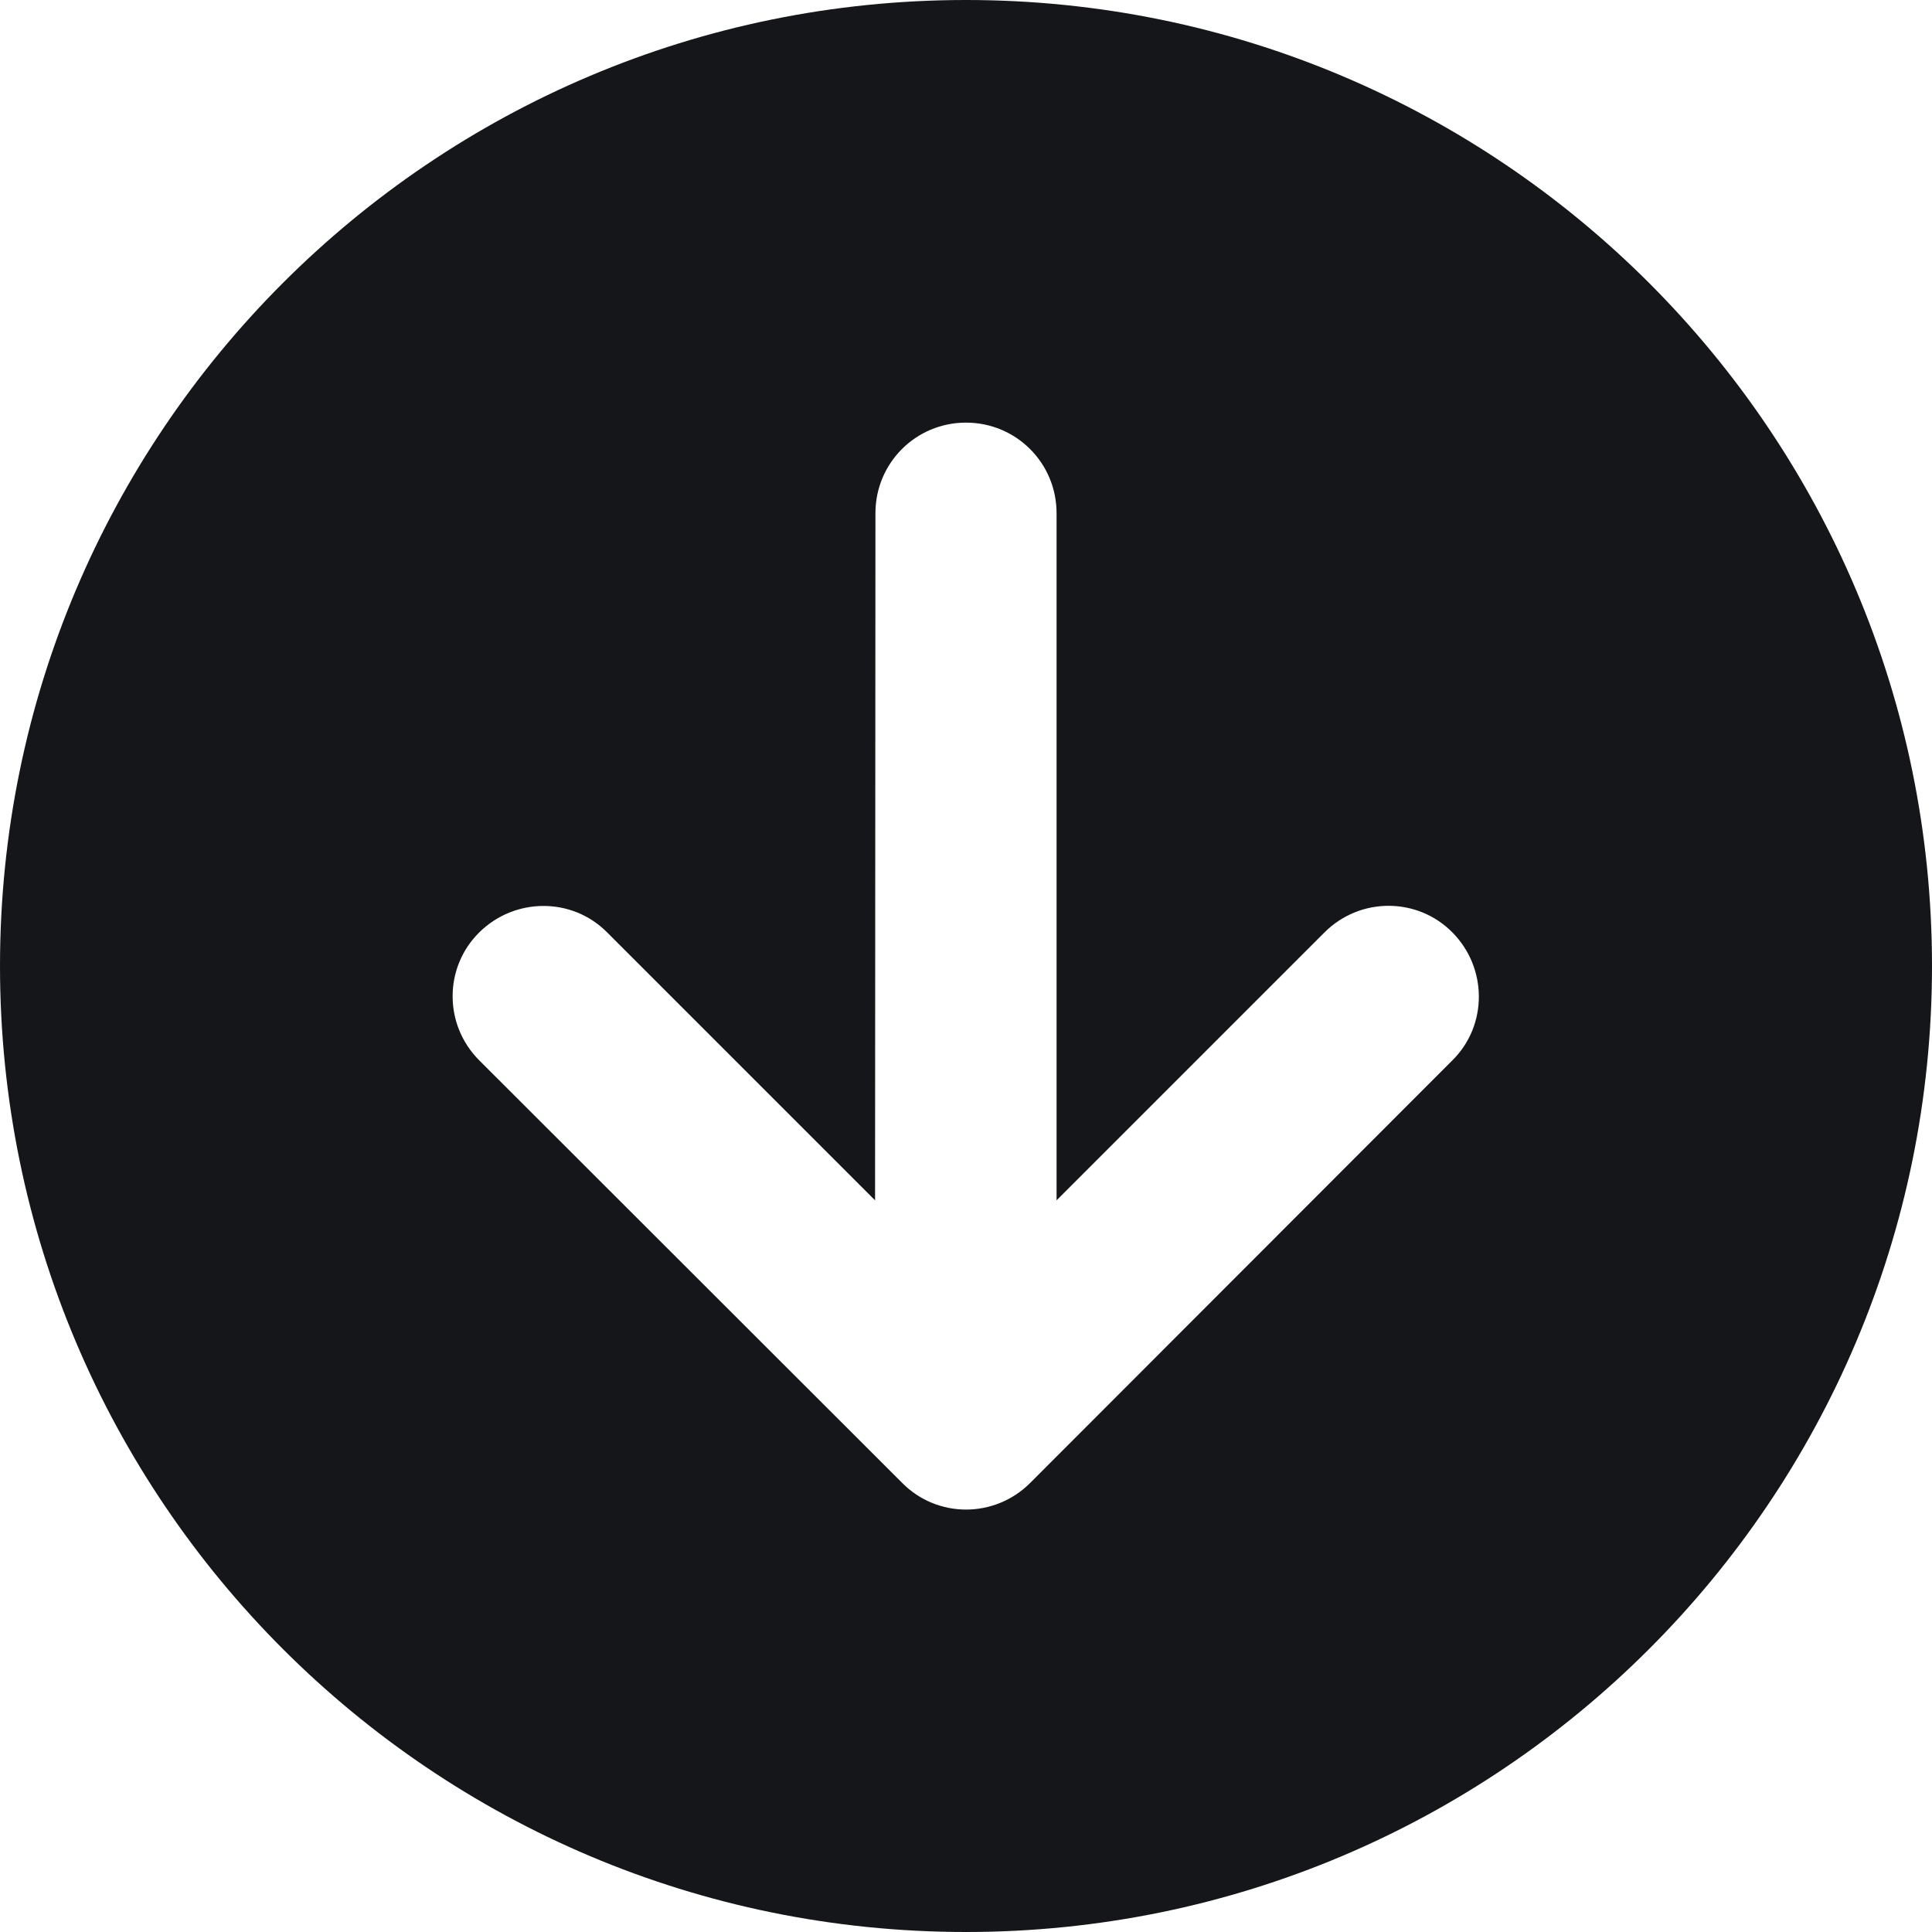
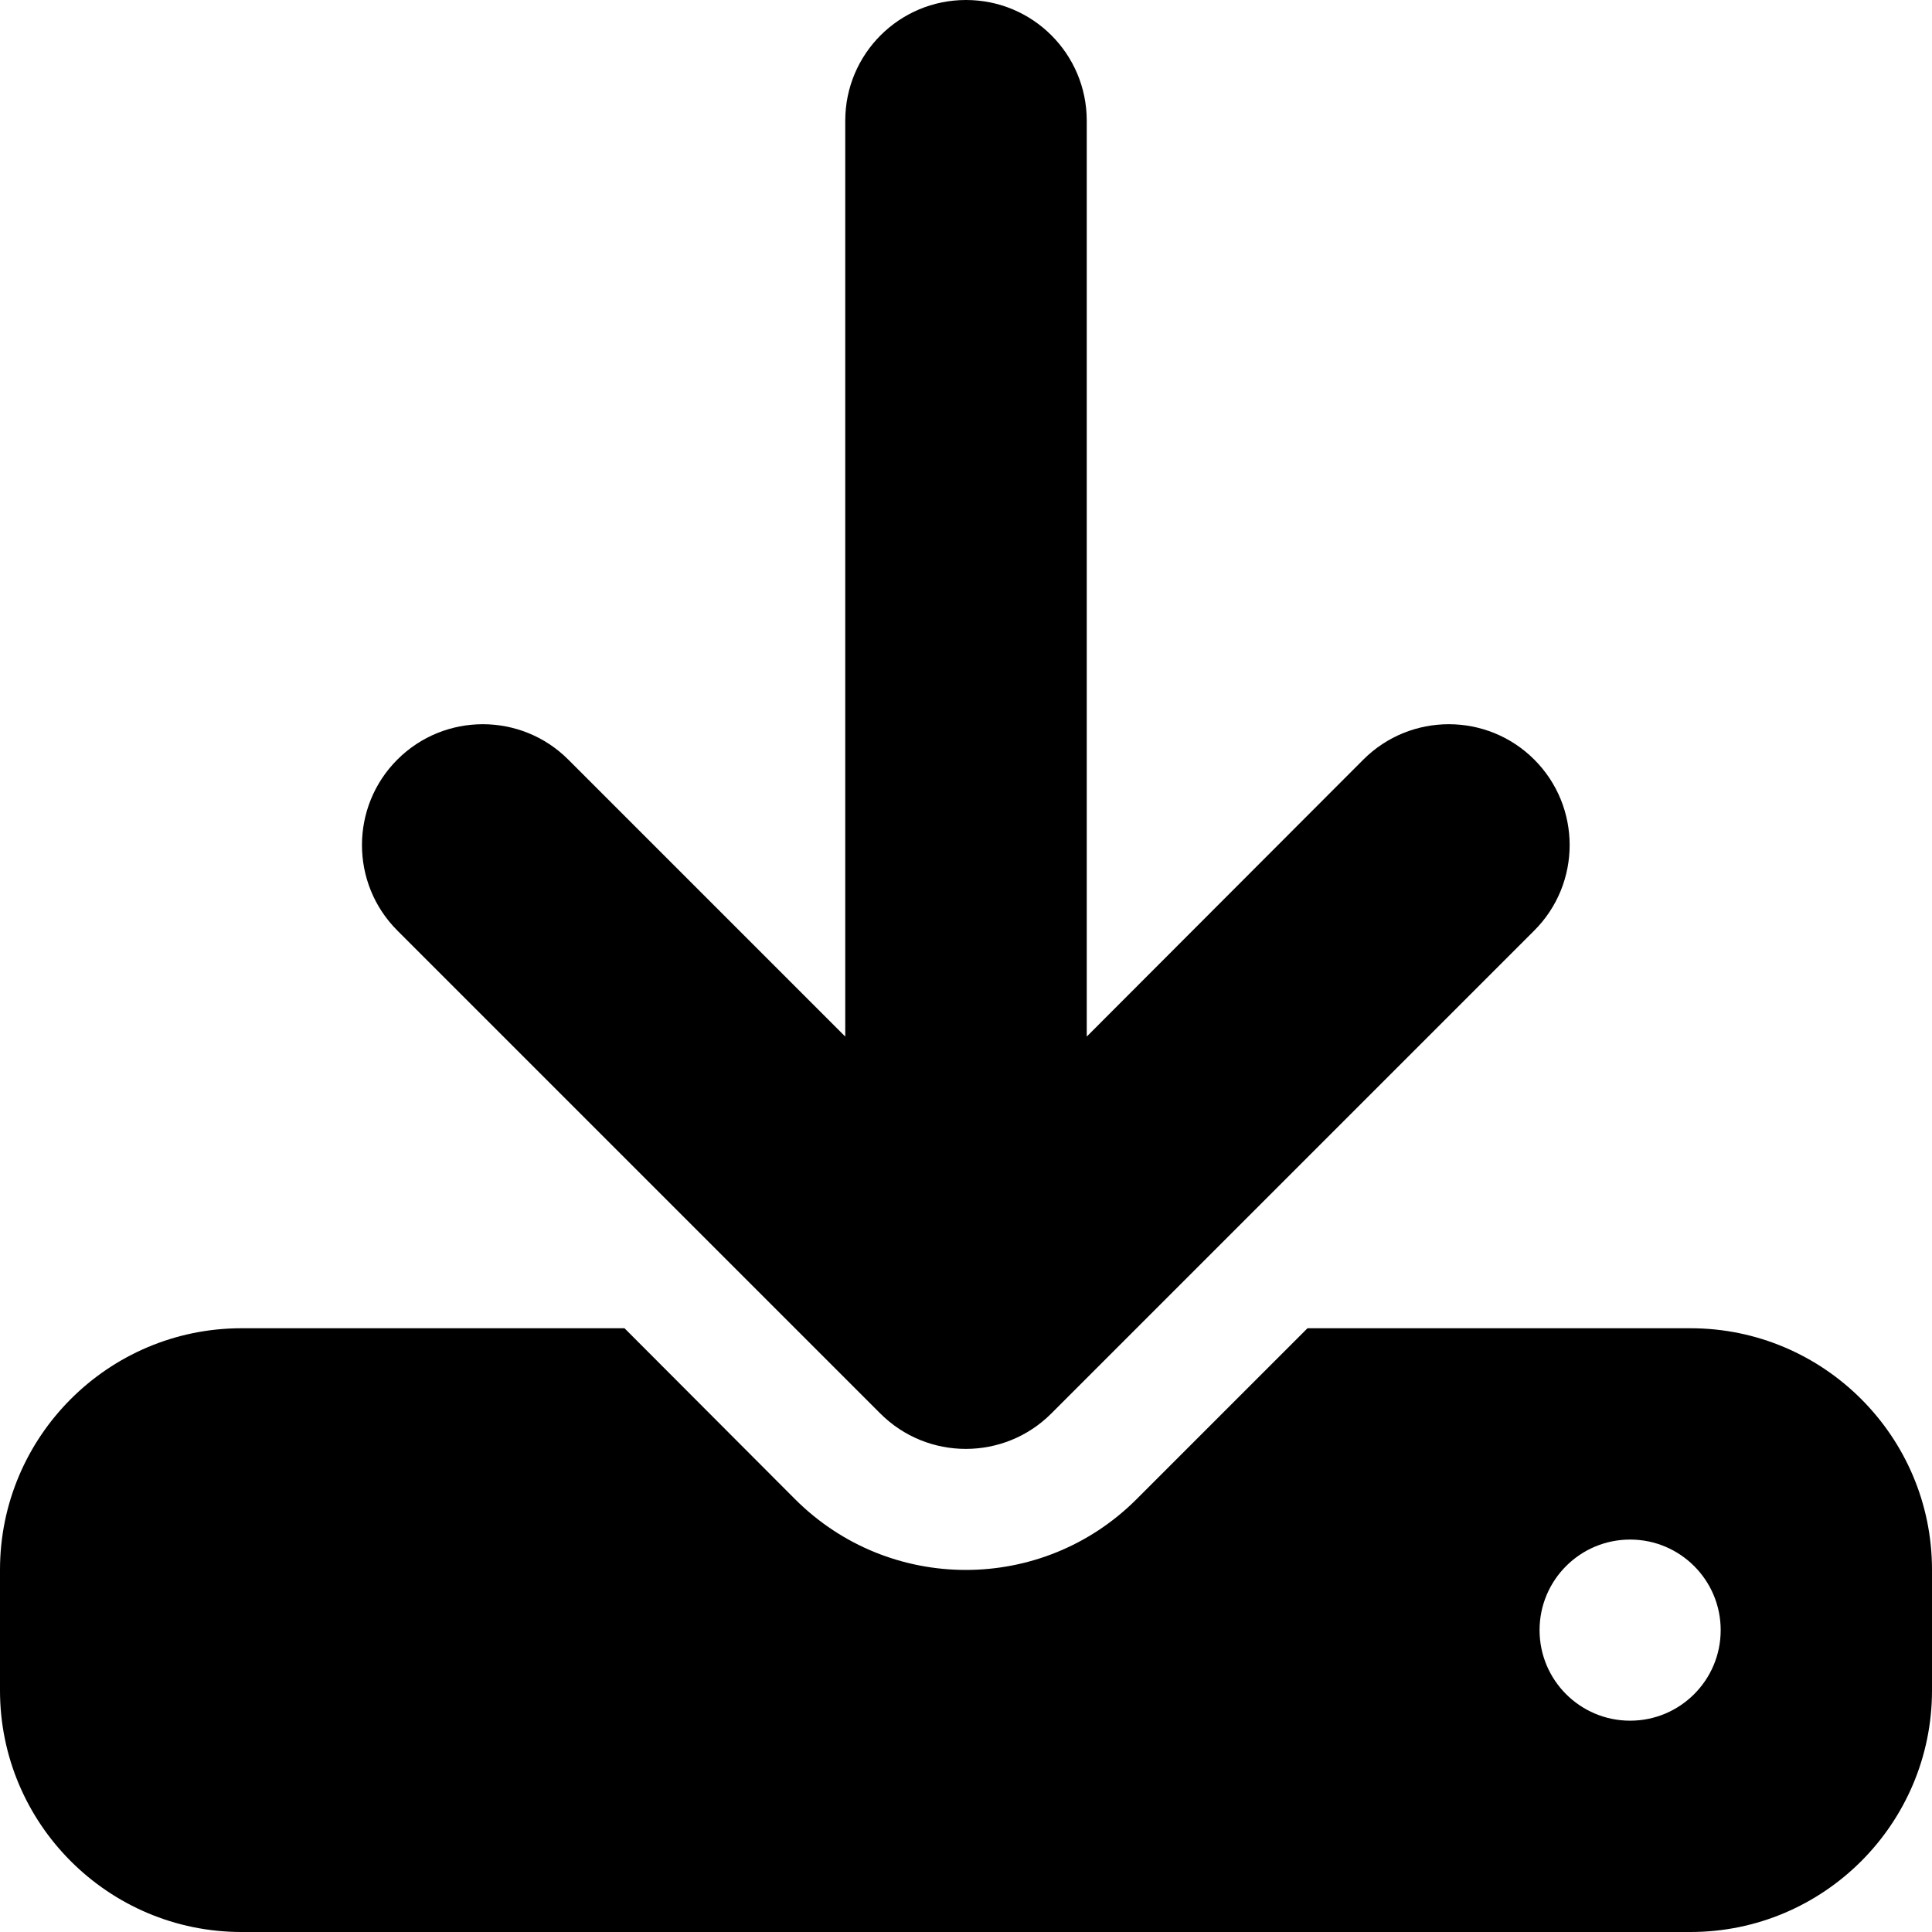
- <svg xmlns="http://www.w3.org/2000/svg" height="1em" viewBox="0 0 512 512">
-   <style>svg{fill:#14161a}</style>
-   <path d="M256 0a256 256 0 1 0 0 512A256 256 0 1 0 256 0zM127 281c-9.4-9.4-9.4-24.6 0-33.9s24.6-9.4 33.9 0l71 71L232 136c0-13.3 10.7-24 24-24s24 10.7 24 24l0 182.1 71-71c9.4-9.4 24.6-9.4 33.9 0s9.4 24.6 0 33.9L273 393c-9.4 9.4-24.6 9.4-33.9 0L127 281z" />
+ <svg xmlns="http://www.w3.org/2000/svg" viewBox="0 0 512 512">
+   <path d="M288 32c0-17.7-14.3-32-32-32s-32 14.3-32 32V274.7l-73.4-73.4c-12.5-12.5-32.8-12.5-45.3 0s-12.5 32.8 0 45.3l128 128c12.5 12.5 32.8 12.5 45.3 0l128-128c12.5-12.5 12.5-32.8 0-45.3s-32.8-12.5-45.3 0L288 274.7V32zM64 352c-35.3 0-64 28.7-64 64v32c0 35.3 28.7 64 64 64H448c35.3 0 64-28.7 64-64V416c0-35.3-28.7-64-64-64H346.5l-45.3 45.3c-25 25-65.5 25-90.5 0L165.5 352H64zm368 56a24 24 0 1 1 0 48 24 24 0 1 1 0-48z" />
</svg>
